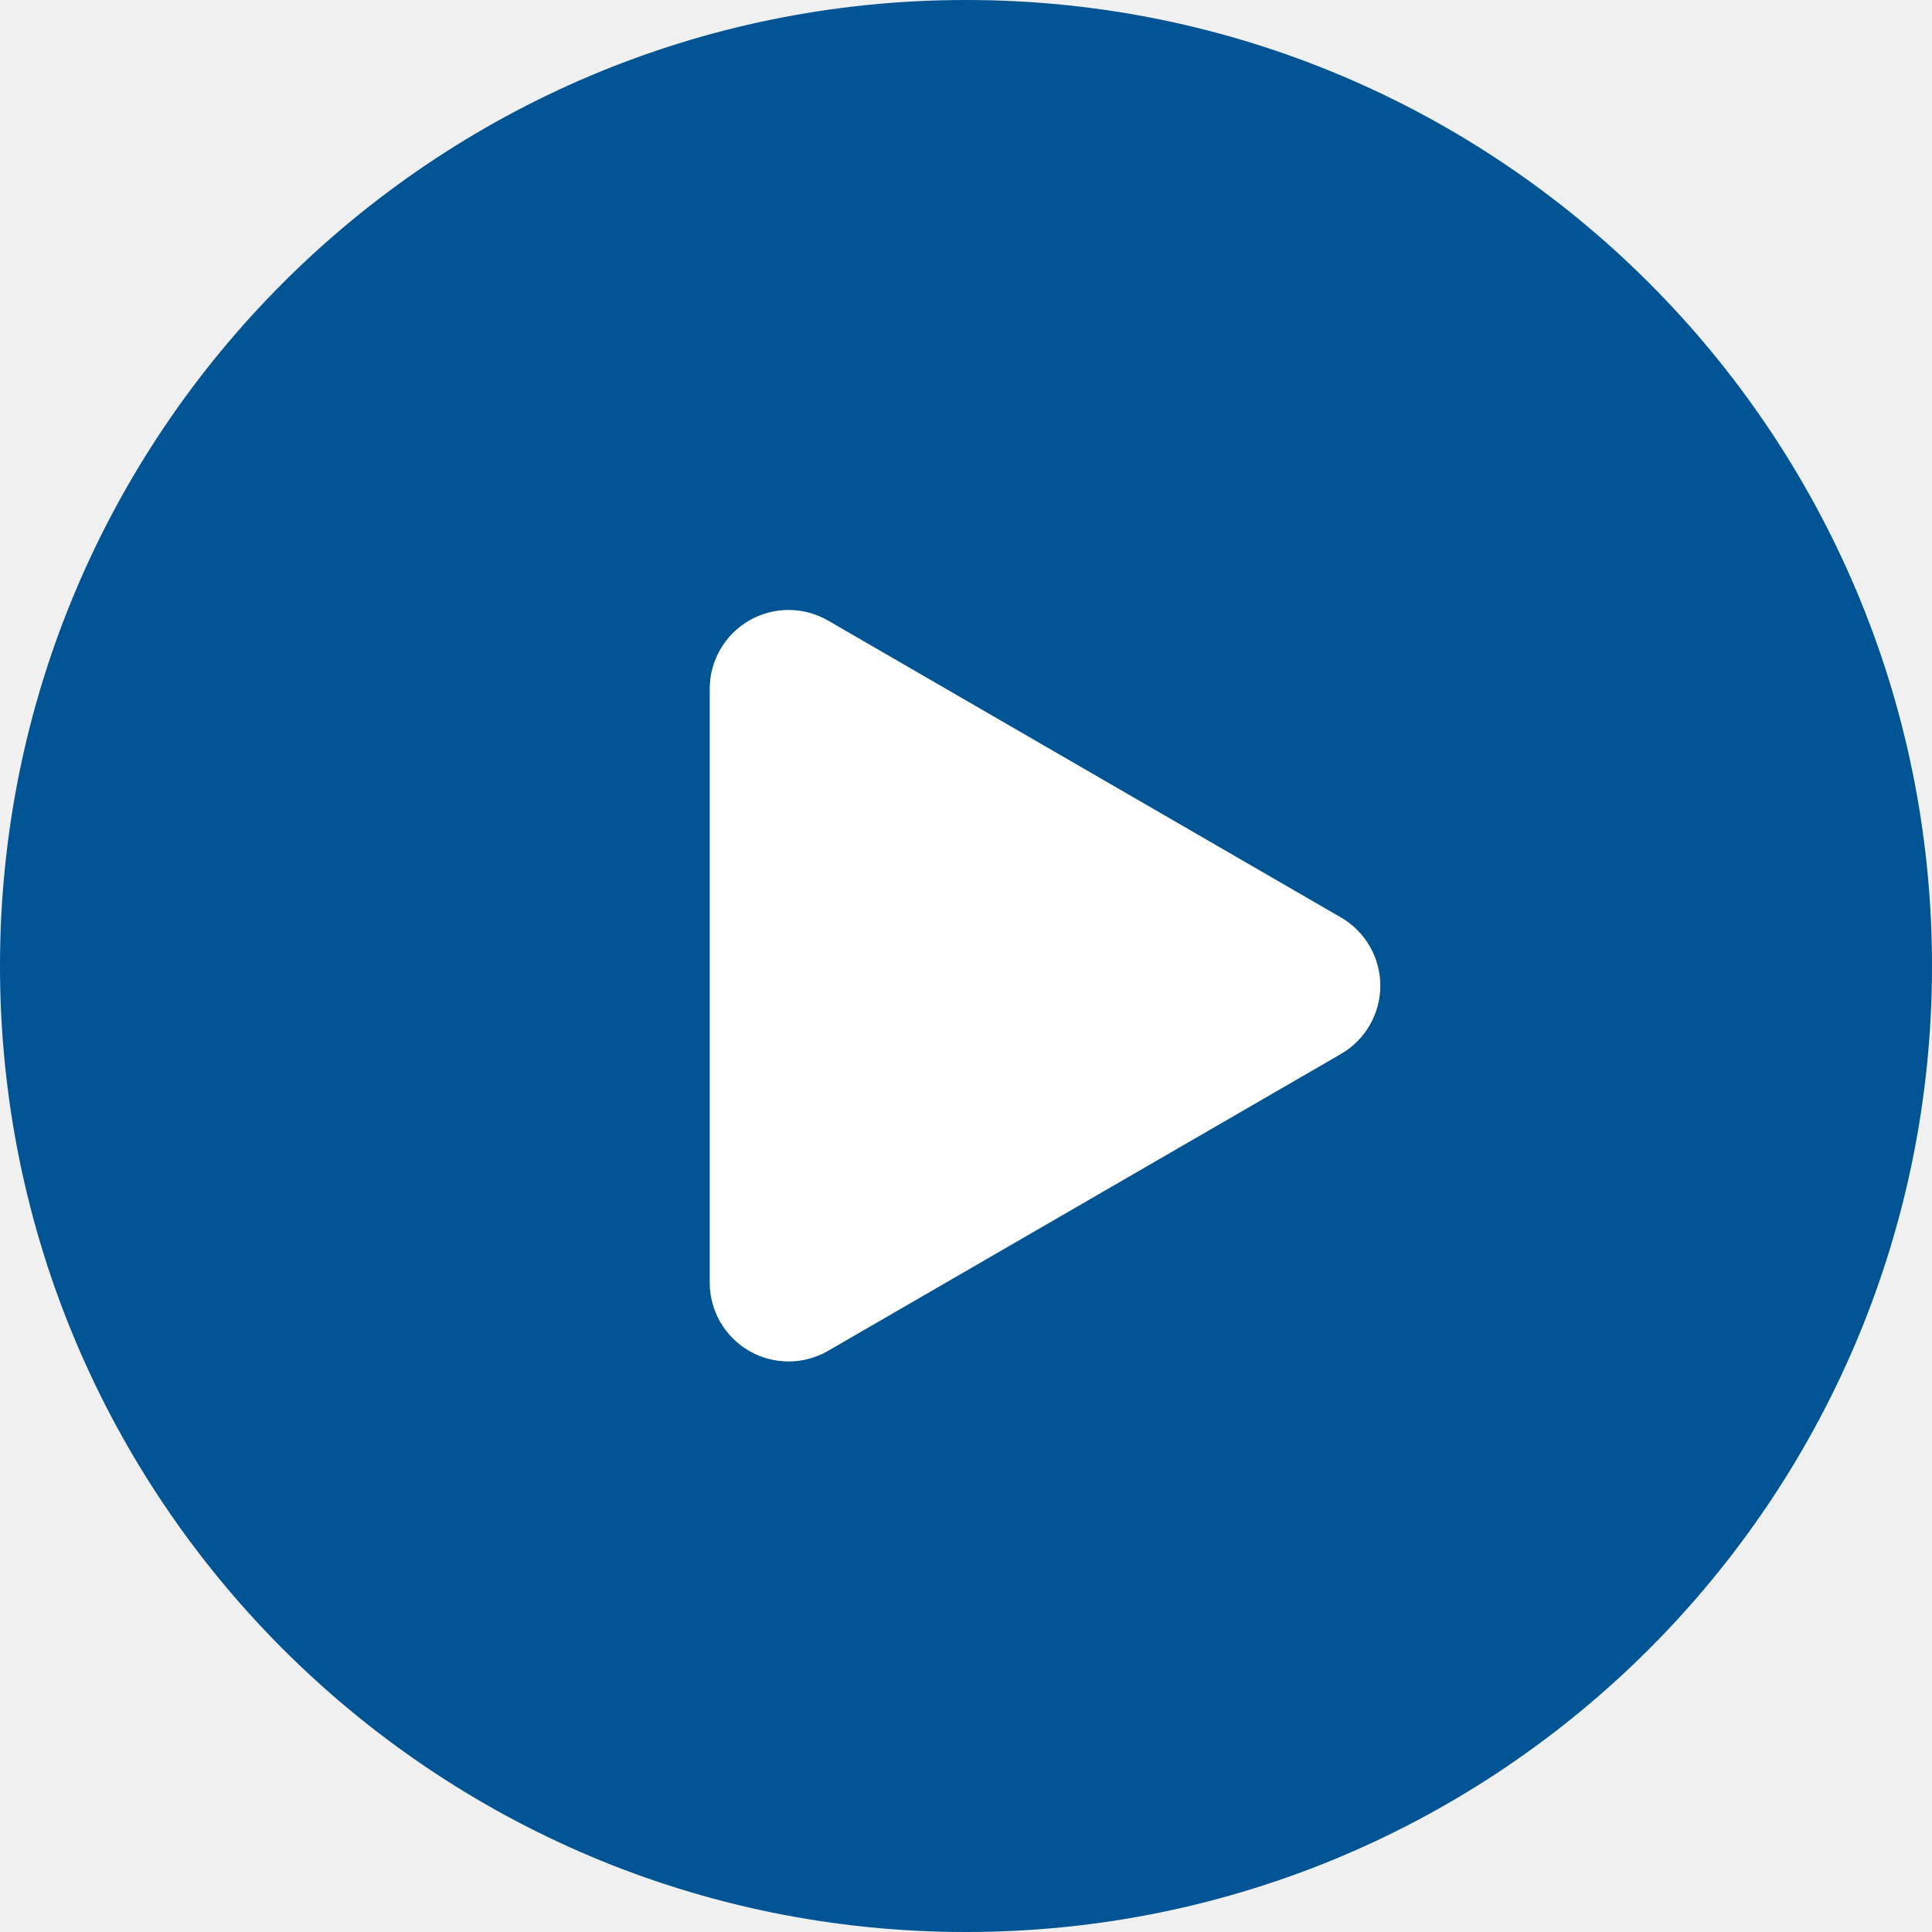
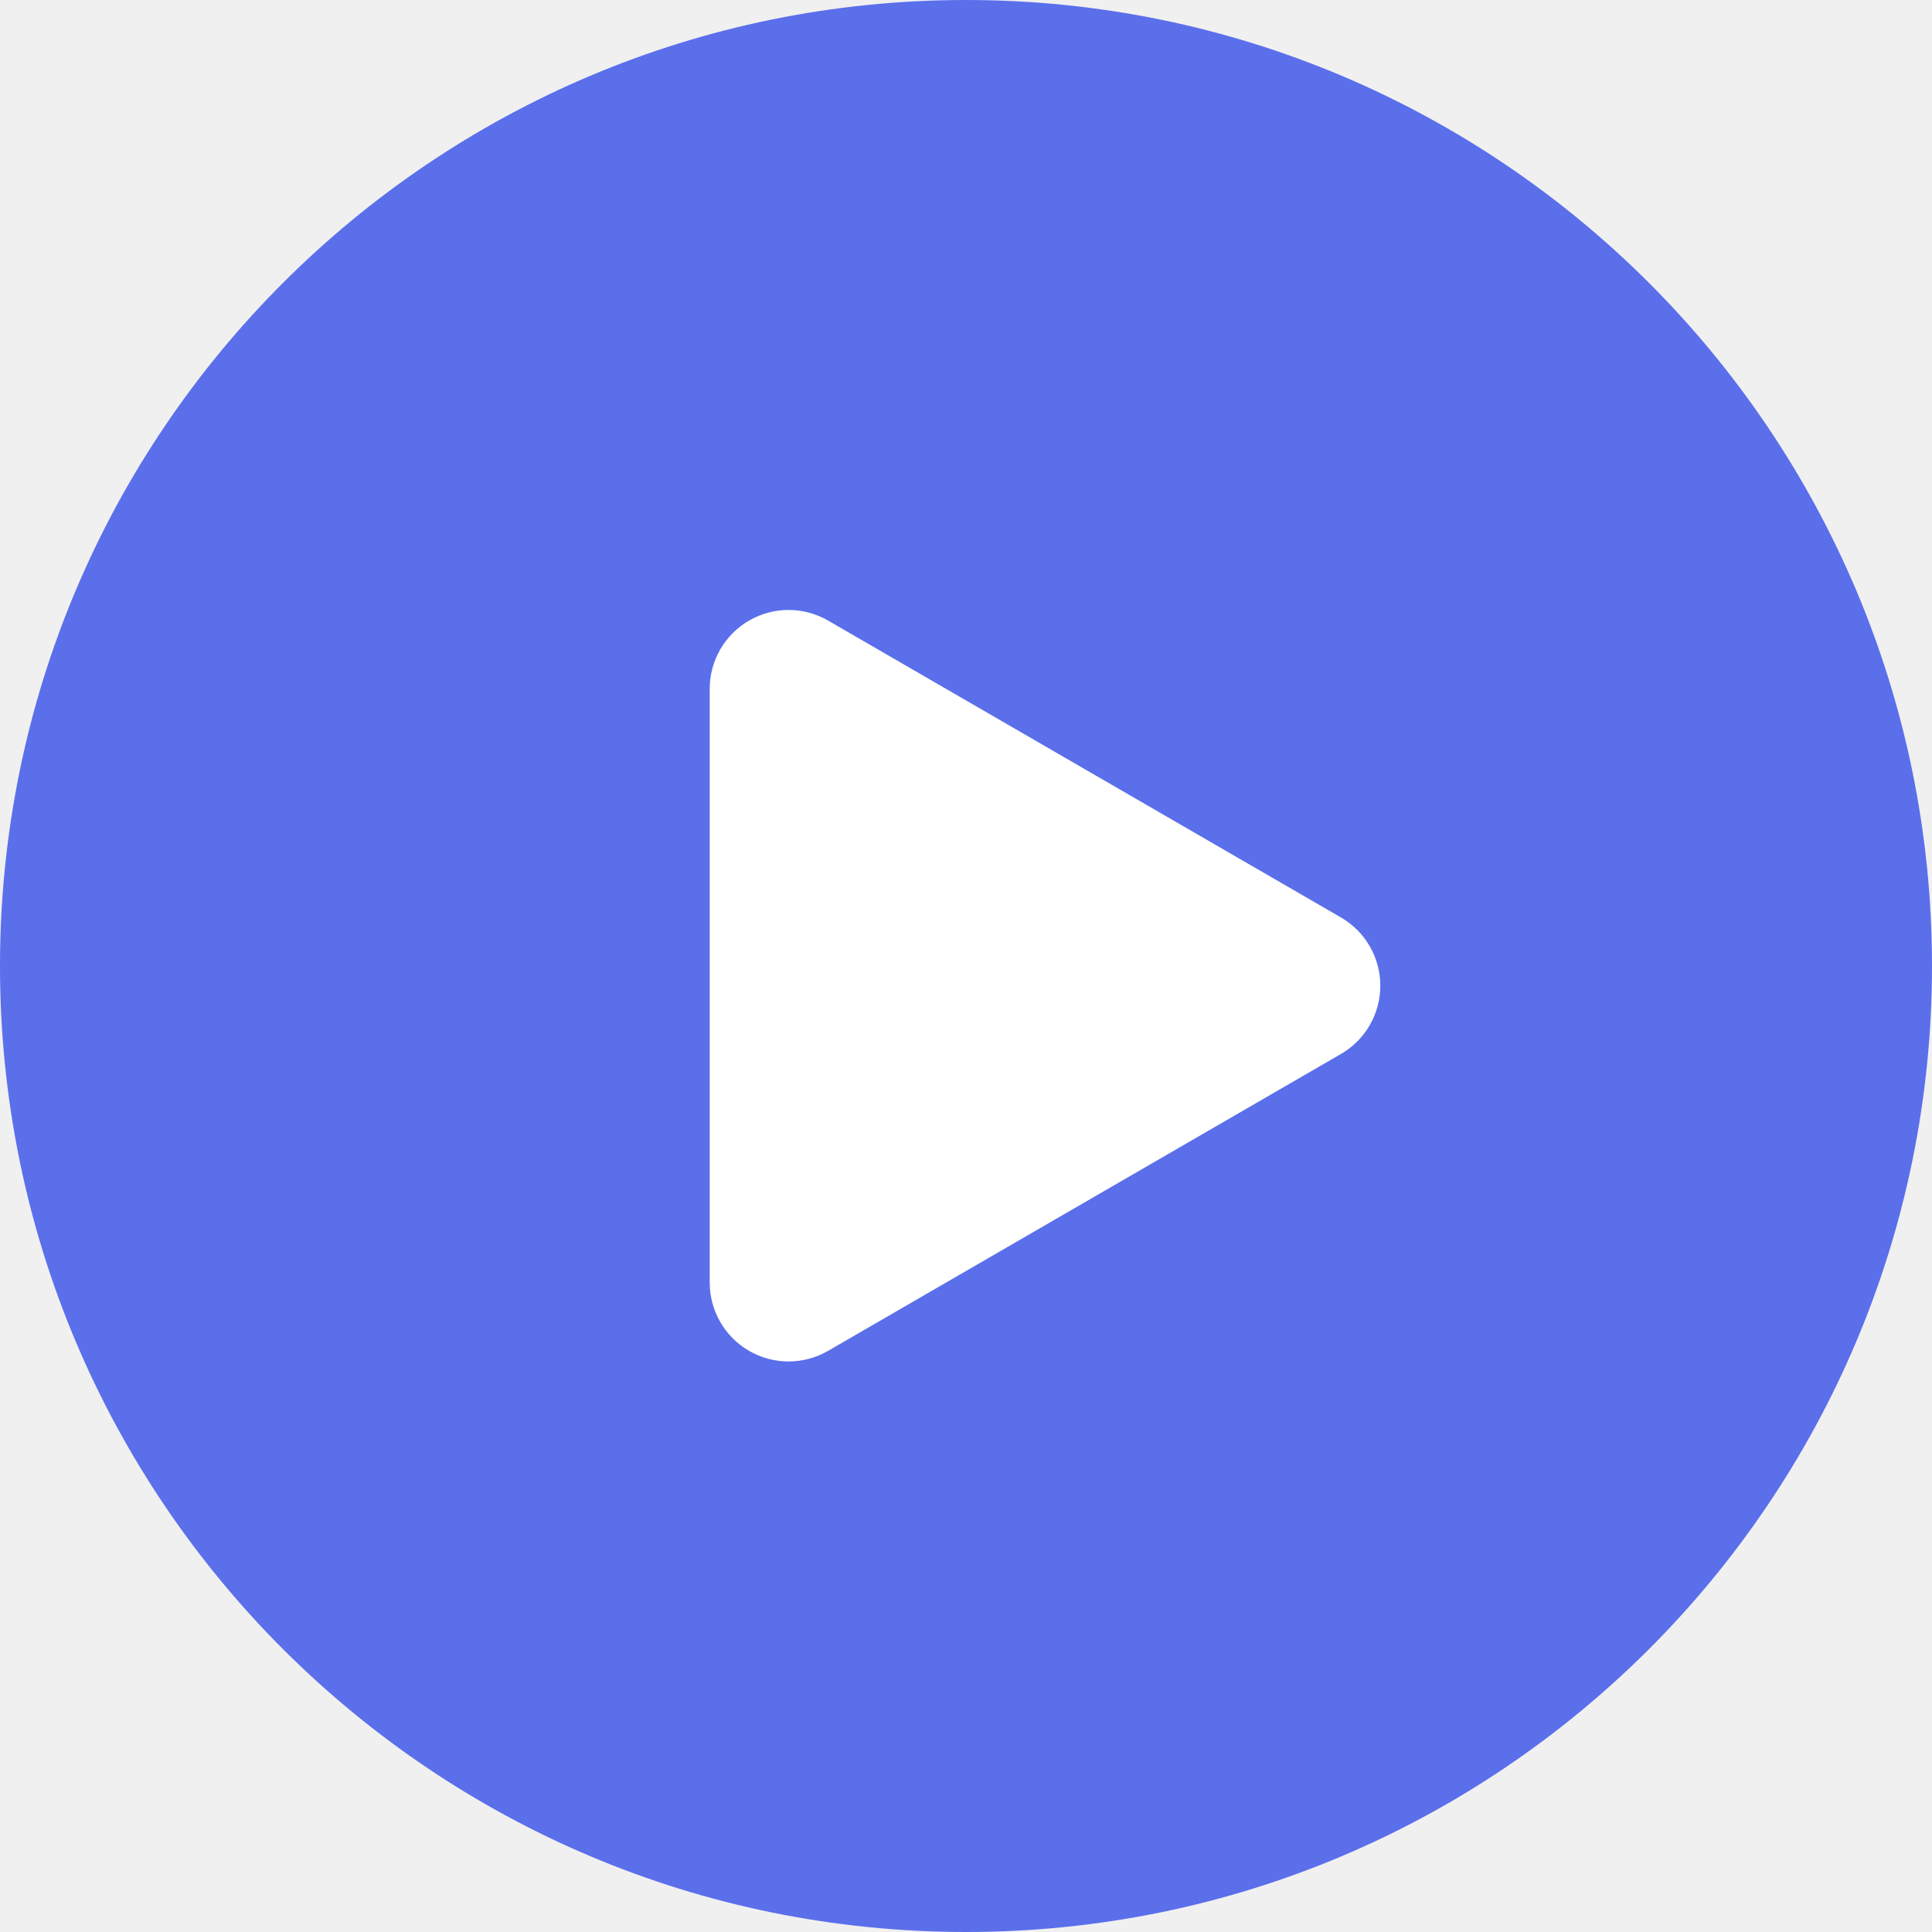
<svg xmlns="http://www.w3.org/2000/svg" width="49" height="49" viewBox="0 0 49 49">
  <g id="组_70" data-name="组 70" transform="translate(-157 -509)">
-     <circle id="椭圆_11" data-name="椭圆 11" cx="24.5" cy="24.5" r="24.5" transform="translate(157 509)" fill="rgb(0, 84, 148)" />
+     <circle id="椭圆_11" data-name="椭圆 11" cx="24.5" cy="24.5" r="24.5" transform="translate(157 509)" fill="#5B6FEB" />
    <path id="多边形_1" data-name="多边形 1" d="M9.269,2.99a2,2,0,0,1,3.462,0L20.262,16a2,2,0,0,1-1.731,3H3.469a2,2,0,0,1-1.731-3Z" transform="translate(194 523) rotate(90)" fill="#fff" />
  </g>
</svg>
